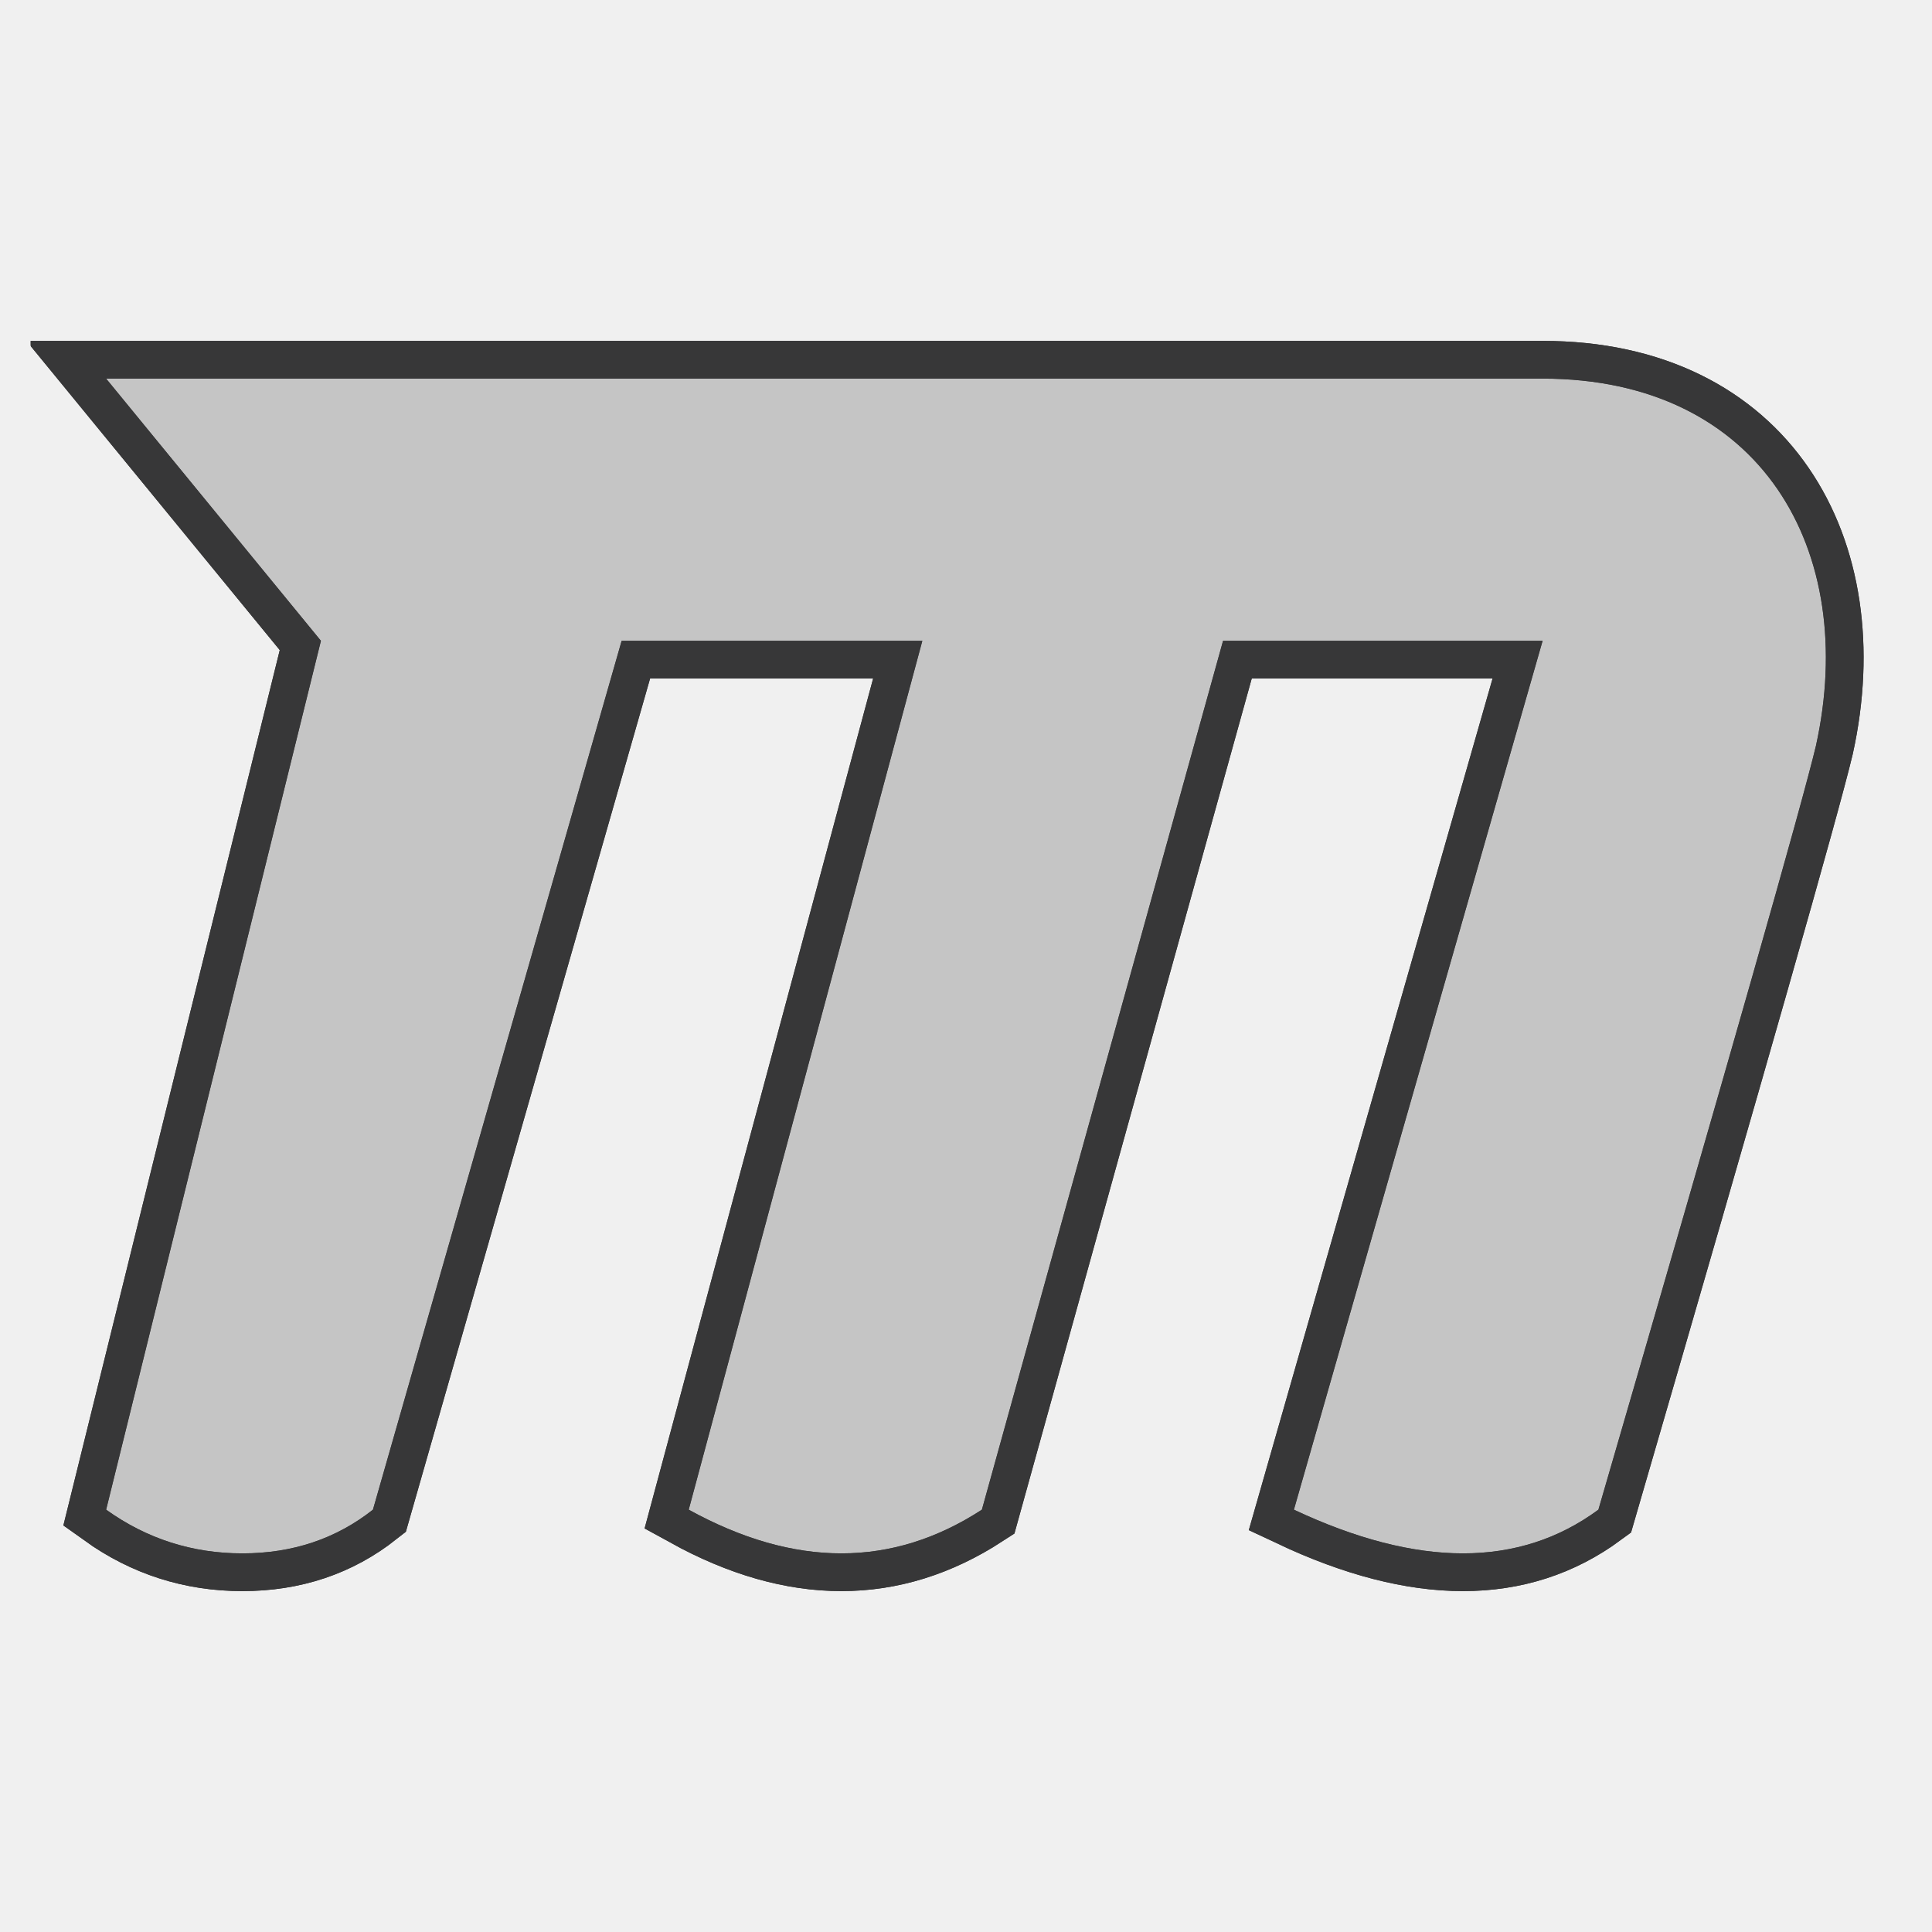
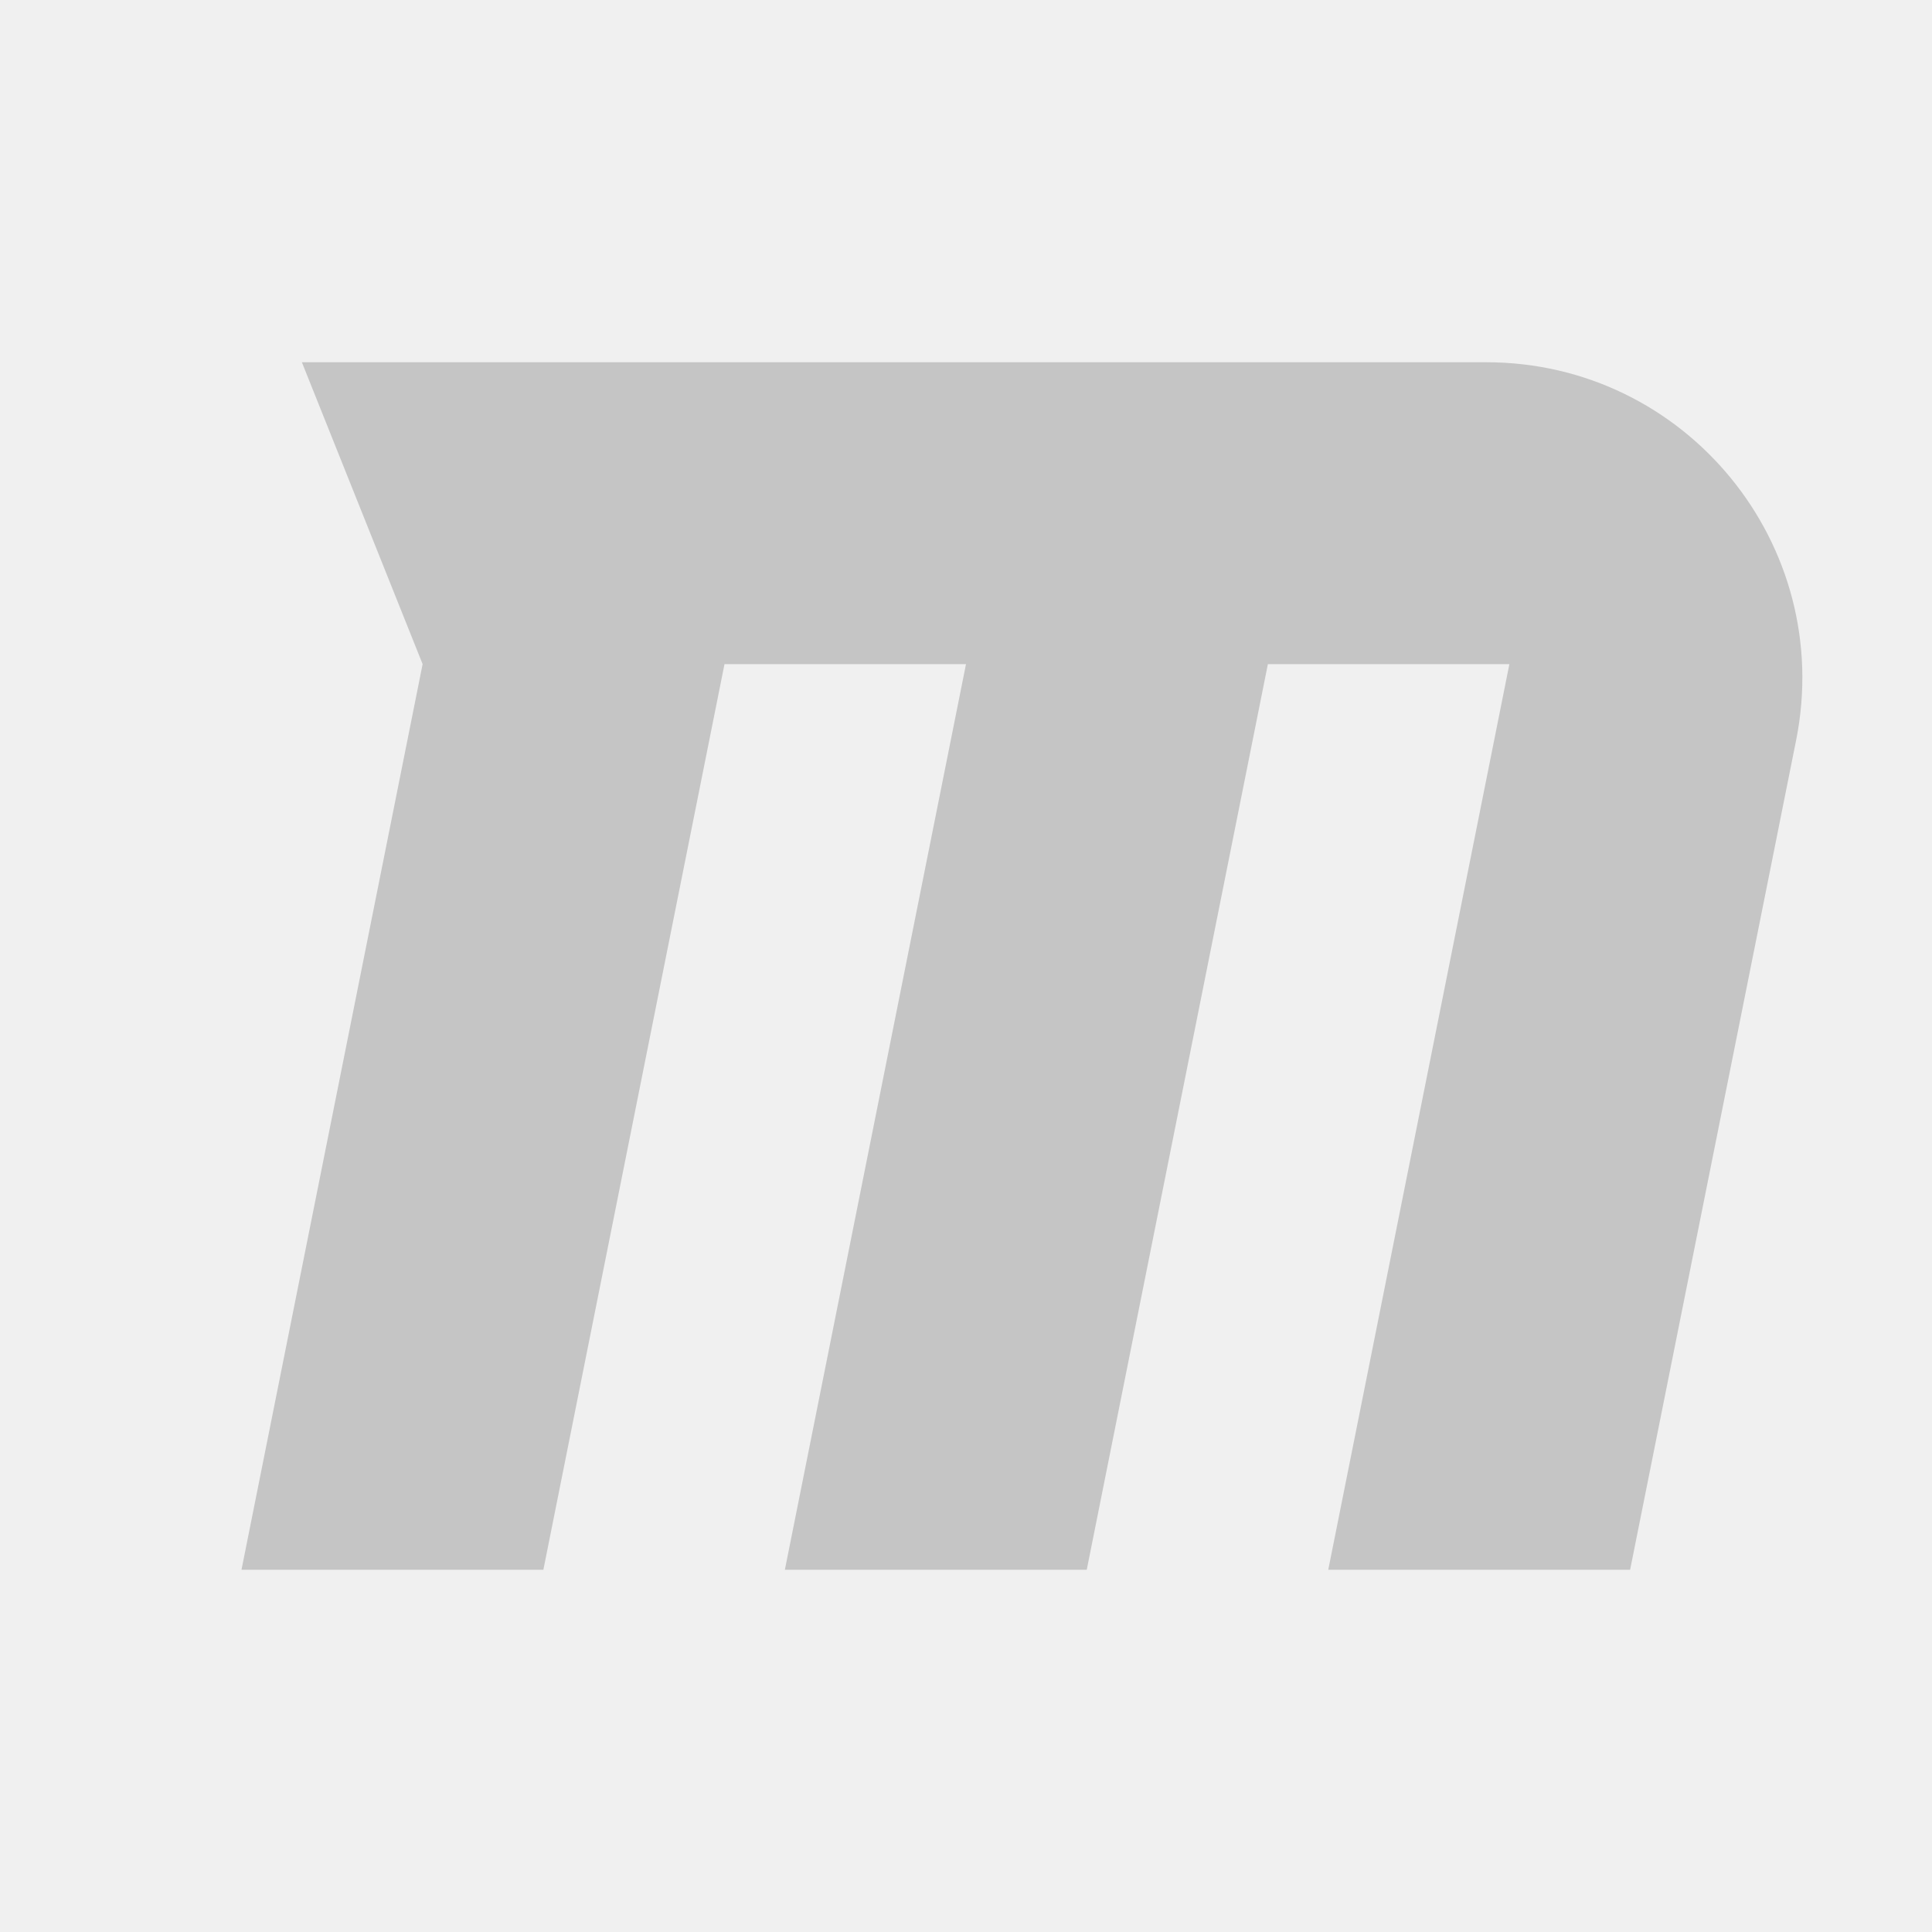
- <svg xmlns="http://www.w3.org/2000/svg" xmlns:xlink="http://www.w3.org/1999/xlink" version="1.1" preserveAspectRatio="xMidYMid meet" viewBox="0 0 512 512" width="512" height="512">
-   <defs>
-     <path d="M85.05 169.82C50.9 307.98 31.92 384.73 28.13 400.08C38.91 407.8 50.95 411.66 64.23 411.66C77.51 411.66 89.05 407.8 98.83 400.08C103.22 384.73 125.19 307.98 164.74 169.82L244.43 169.82C207.28 307.98 186.65 384.73 182.52 400.08C196.54 407.8 210.02 411.66 222.97 411.66C235.92 411.66 248.33 407.8 260.21 400.08C264.47 384.73 285.77 307.98 324.12 169.82L408.81 169.82C369.26 307.98 347.29 384.73 342.9 400.08C359.32 407.8 374.25 411.66 387.7 411.66C401.15 411.66 413.11 407.8 423.59 400.08C458.38 280.46 477.59 212.98 481.24 197.65C492.62 146.1 466.88 100.34 408.81 100.34C361.9 100.34 235.01 100.34 28.13 100.34C35.72 109.6 54.69 132.76 85.05 169.82Z" id="aOuYpW9A5" />
-     <mask id="maska12MmjgaVR" x="8.13" y="80.34" width="495.74" height="351.32" maskUnits="userSpaceOnUse">
-       <rect x="8.13" y="80.34" width="495.74" height="351.32" fill="white" />
-       <use xlink:href="#aOuYpW9A5" opacity="1" fill="black" />
-     </mask>
-     <path d="M85.05 169.82C50.9 307.98 31.92 384.73 28.13 400.08C38.91 407.8 50.95 411.66 64.23 411.66C77.51 411.66 89.05 407.8 98.83 400.08C103.22 384.73 125.19 307.98 164.74 169.82L244.43 169.82C207.28 307.98 186.65 384.73 182.52 400.08C196.54 407.8 210.02 411.66 222.97 411.66C235.92 411.66 248.33 407.8 260.21 400.08C264.47 384.73 285.77 307.98 324.12 169.82L408.81 169.82C369.26 307.98 347.29 384.73 342.9 400.08C359.32 407.8 374.25 411.66 387.7 411.66C401.15 411.66 413.11 407.8 423.59 400.08C458.38 280.46 477.59 212.98 481.24 197.65C492.62 146.1 466.88 100.34 408.81 100.34C361.9 100.34 235.01 100.34 28.13 100.34C35.72 109.6 54.69 132.76 85.05 169.82Z" id="e3nNwsMPvj" />
-     <mask id="maska2mkoQSXP" x="8.13" y="80.34" width="495.74" height="351.32" maskUnits="userSpaceOnUse">
-       <rect x="8.13" y="80.34" width="495.74" height="351.32" fill="white" />
-       <use xlink:href="#e3nNwsMPvj" opacity="1" fill="black" />
-     </mask>
-   </defs>
-   <g>
-     <g>
-       <g>
-         <use xlink:href="#aOuYpW9A5" opacity="1" fill="#c5c5c5" fill-opacity="1" />
-         <g mask="url(#maska12MmjgaVR)">
-           <use xlink:href="#aOuYpW9A5" opacity="1" fill-opacity="0" stroke="#373738" stroke-width="20" stroke-opacity="1" />
-         </g>
-       </g>
-       <g>
-         <use xlink:href="#e3nNwsMPvj" opacity="1" fill="#000000" fill-opacity="0" />
-         <g mask="url(#maska2mkoQSXP)">
-           <use xlink:href="#e3nNwsMPvj" opacity="1" fill-opacity="0" stroke="#373738" stroke-width="20" stroke-opacity="1" />
-         </g>
-       </g>
-     </g>
-   </g>
+ <svg xmlns="http://www.w3.org/2000/svg" fill="#c5c5c5" viewBox="0 0 32 32" width="512px" height="512px">
+   <path d="M 5 6 L 7 11 L 4 26 L 9 26 L 12 11 L 16 11 L 13 26 L 18 26 L 21 11 L 25 11 L 22 26 L 27 26 L 29.75 12.258 C 30.395 9.02 27.922 6 24.617 6 Z" />
</svg>
